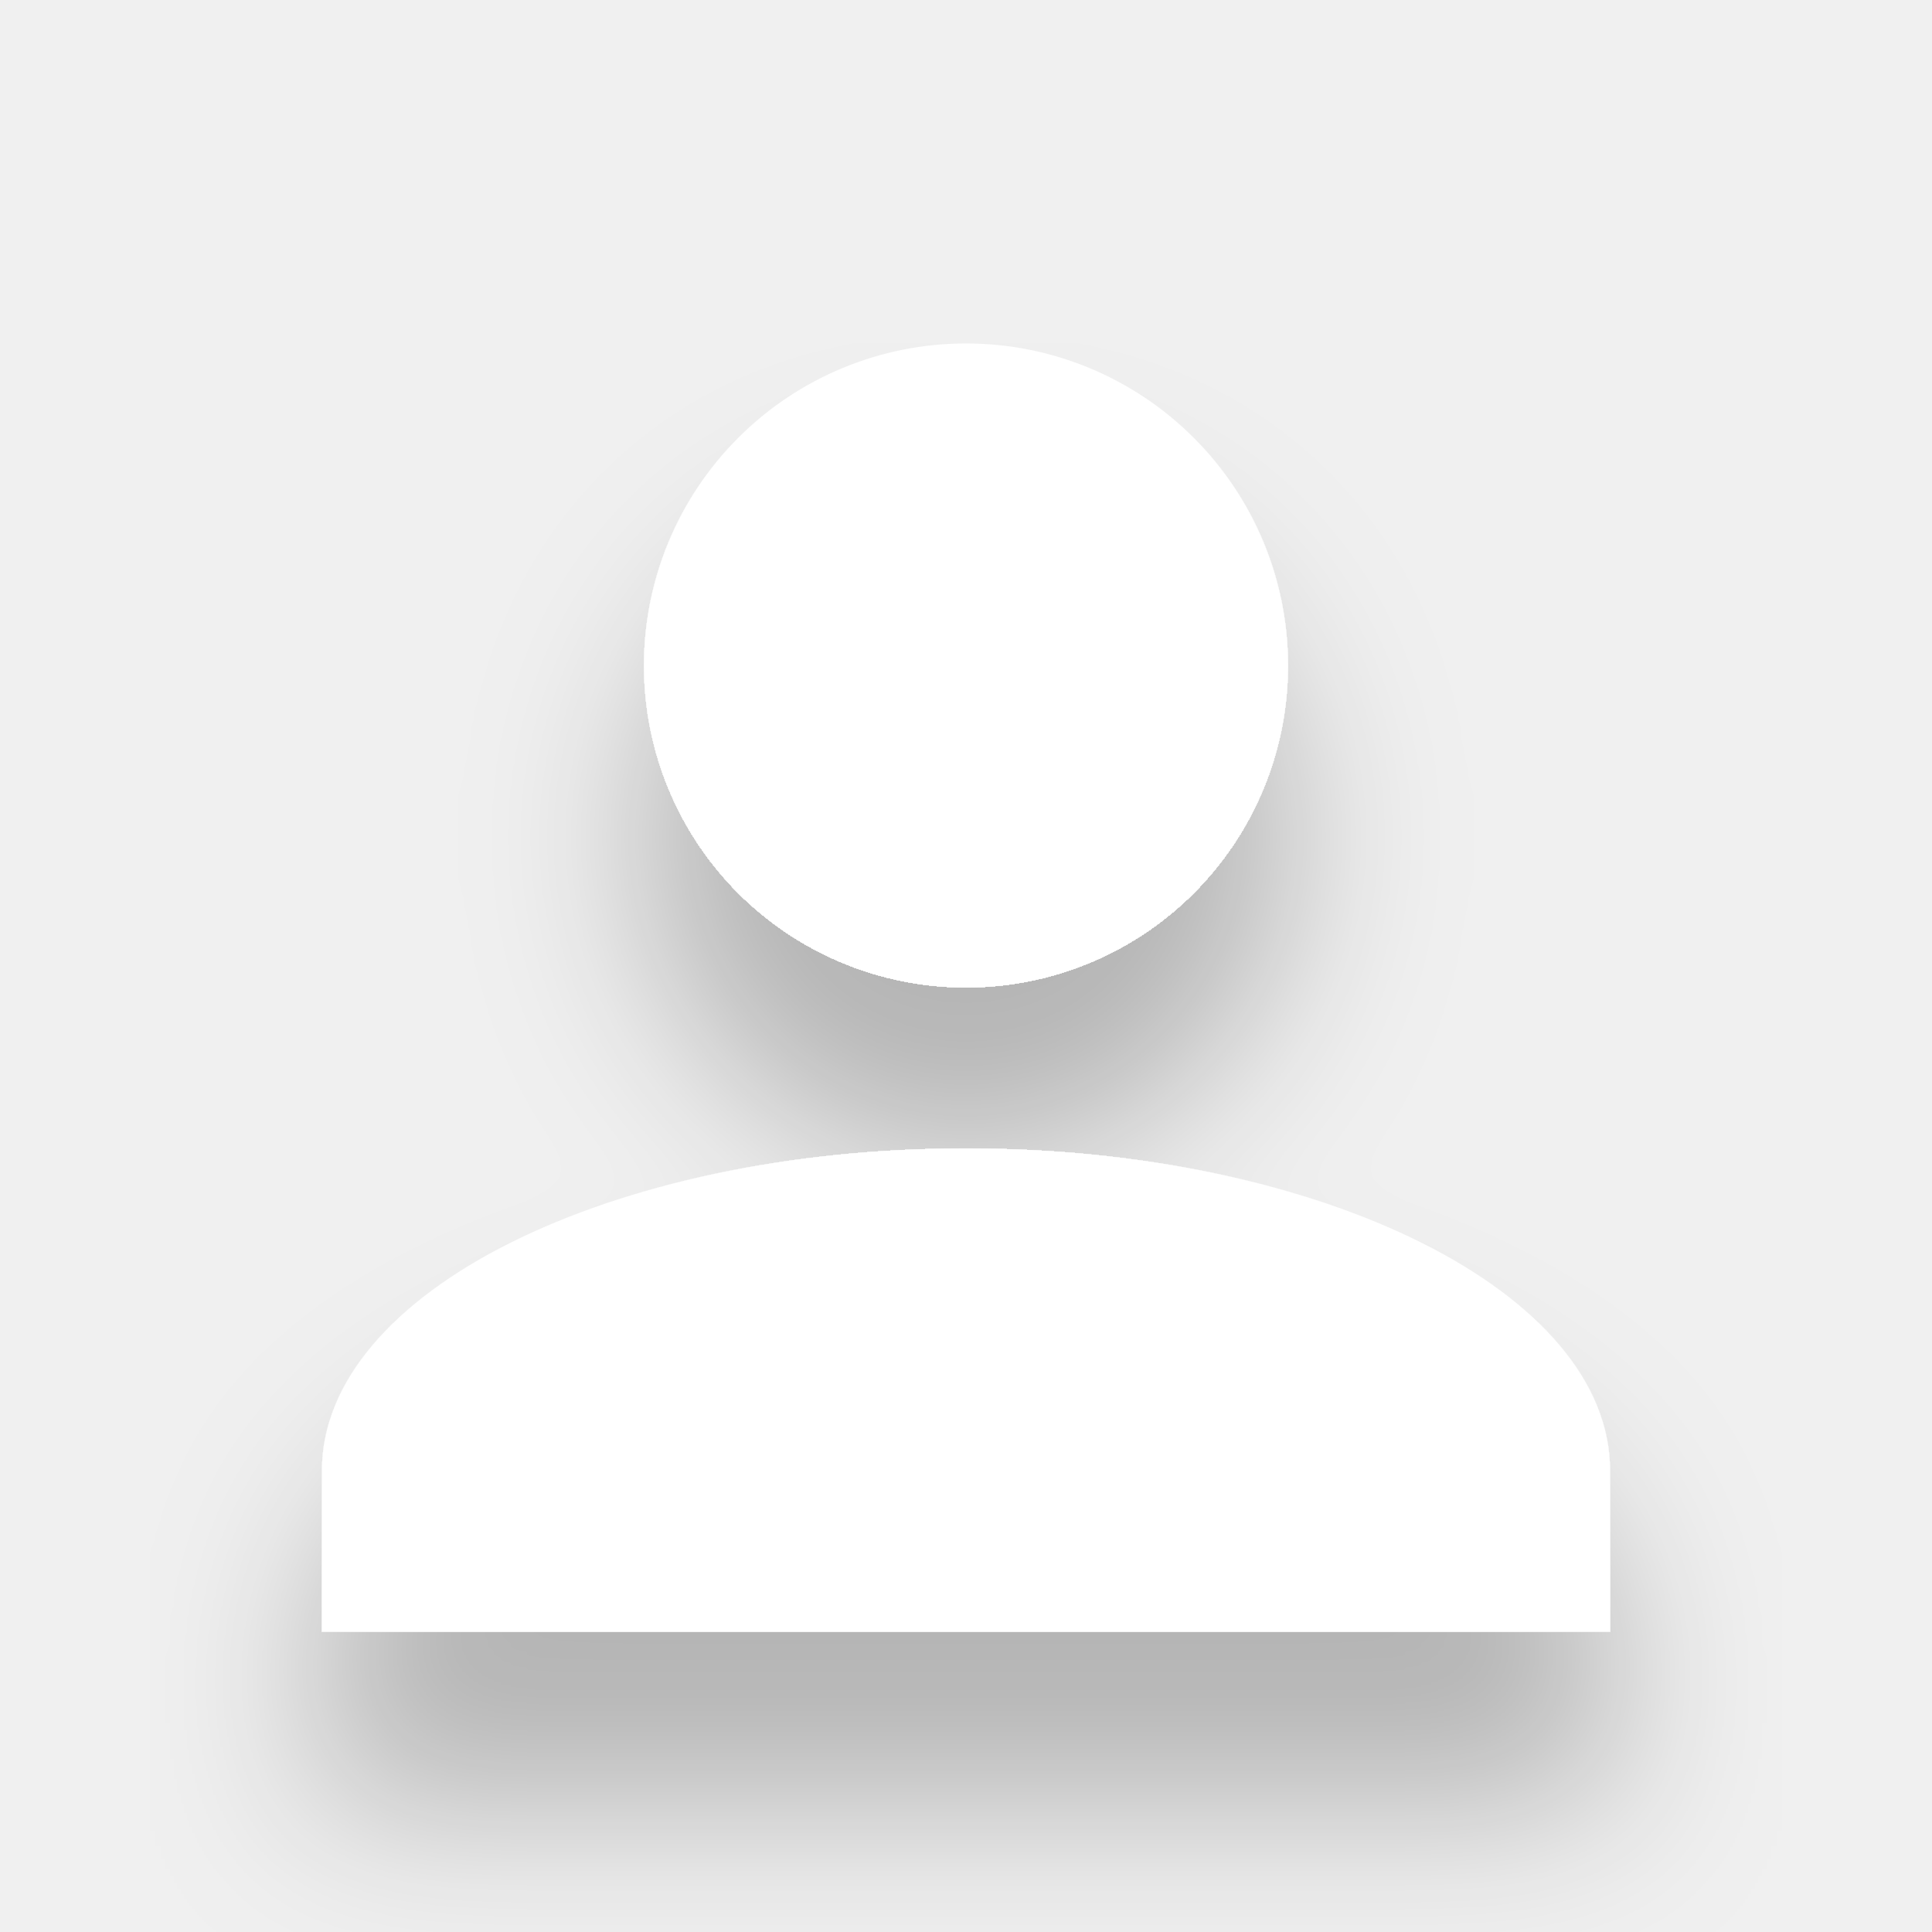
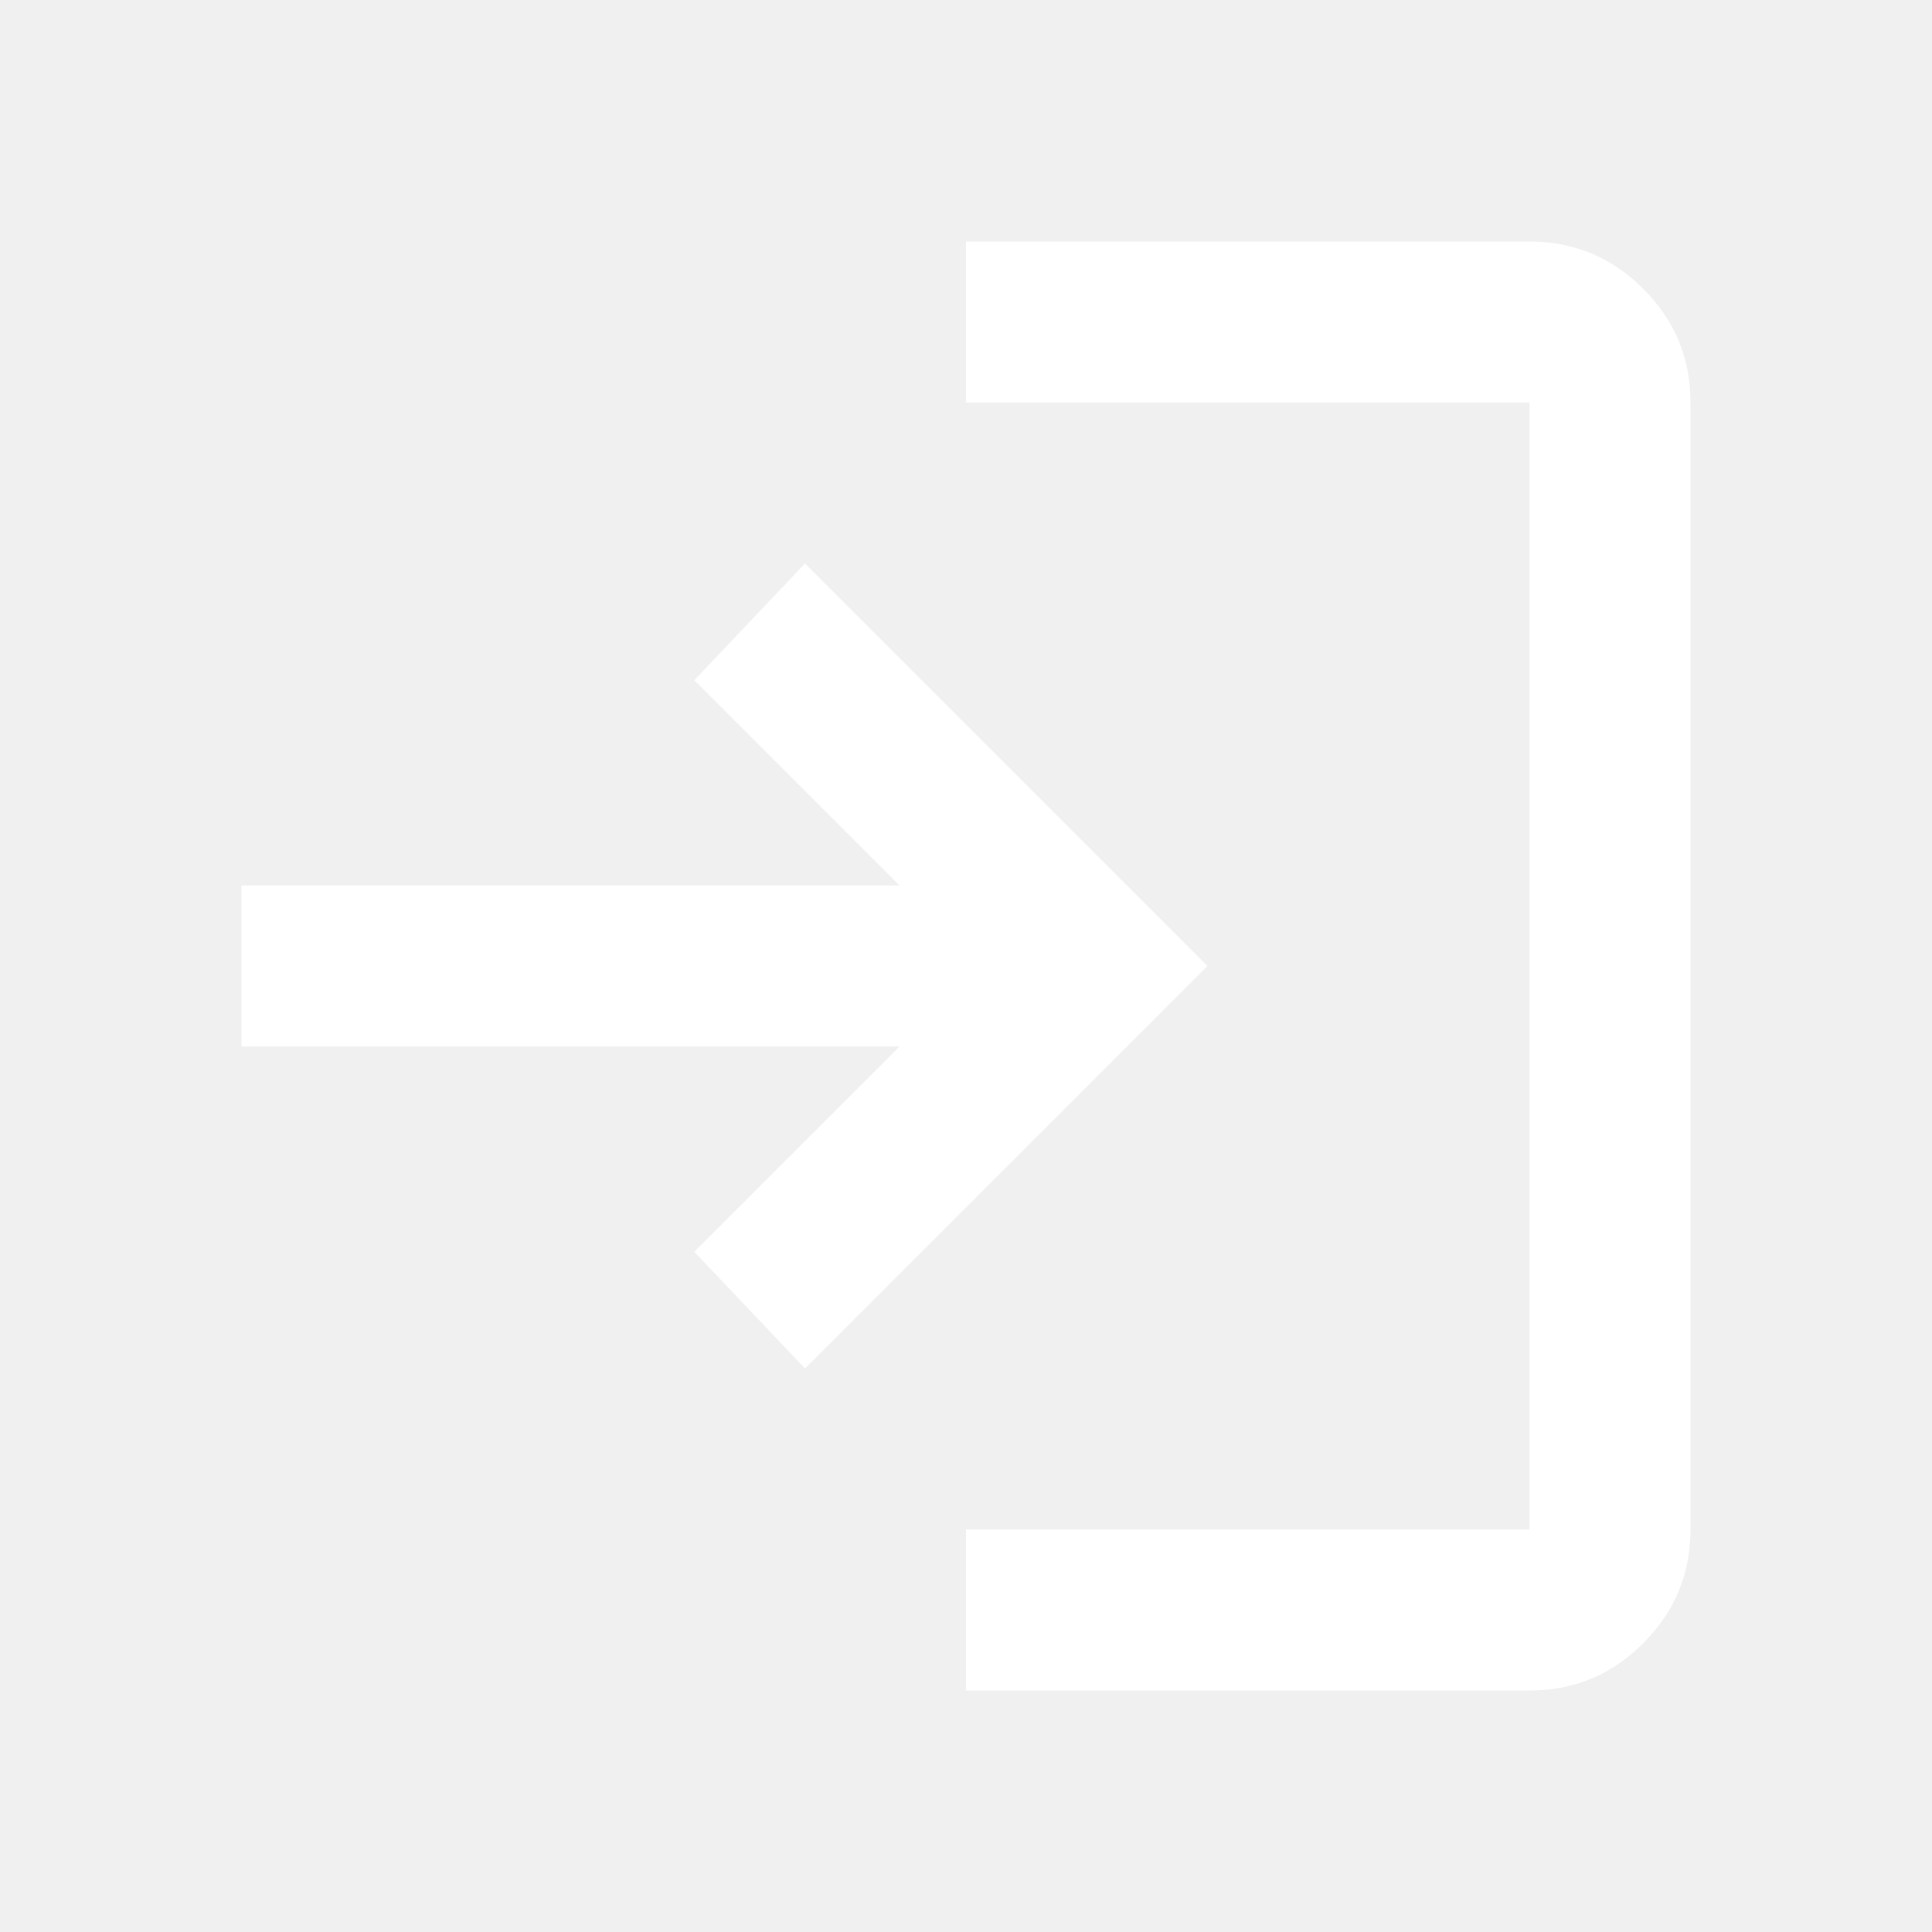
- <svg xmlns="http://www.w3.org/2000/svg" width="45" height="45" viewBox="0 0 45 45" fill="none">
-   <g clip-path="url(#clip0_107_31)">
-     <g filter="url(#filter0_d_107_31)">
-       <path d="M22.5 8C24.489 8 26.397 8.79 27.803 10.197C29.21 11.603 30 13.511 30 15.5C30 17.489 29.21 19.397 27.803 20.803C26.397 22.21 24.489 23 22.5 23C20.511 23 18.603 22.21 17.197 20.803C15.79 19.397 15 17.489 15 15.5C15 13.511 15.79 11.603 17.197 10.197C18.603 8.79 20.511 8 22.5 8ZM22.5 26.75C30.788 26.75 37.5 30.106 37.5 34.25V38H7.5V34.25C7.5 30.106 14.213 26.75 22.5 26.75Z" fill="white" />
-     </g>
-   </g>
-   <defs>
-     <filter id="filter0_d_107_31" x="3.5" y="8" width="38" height="38" filterUnits="userSpaceOnUse" color-interpolation-filters="sRGB">
-       <feFlood flood-opacity="0" result="BackgroundImageFix" />
-       <feColorMatrix in="SourceAlpha" type="matrix" values="0 0 0 0 0 0 0 0 0 0 0 0 0 0 0 0 0 0 127 0" result="hardAlpha" />
-       <feOffset dy="4" />
-       <feGaussianBlur stdDeviation="2" />
-       <feComposite in2="hardAlpha" operator="out" />
-       <feColorMatrix type="matrix" values="0 0 0 0 0 0 0 0 0 0 0 0 0 0 0 0 0 0 0.25 0" />
-       <feBlend mode="normal" in2="BackgroundImageFix" result="effect1_dropShadow_107_31" />
-       <feBlend mode="normal" in="SourceGraphic" in2="effect1_dropShadow_107_31" result="shape" />
-     </filter>
-     <clipPath id="clip0_107_31">
-       <rect width="45" height="45" fill="white" />
-     </clipPath>
-   </defs>
+ <svg xmlns="http://www.w3.org/2000/svg" width="24" height="24" viewBox="0 0 24 24">
+   <path fill="#fff" d="M12 21v-2h7V5h-7V3h7q.825 0 1.413.588T21 5v14q0 .825-.587 1.413T19 21zm-2-4l-1.375-1.45l2.55-2.55H3v-2h8.175l-2.55-2.55L10 7l5 5z" />
</svg>
